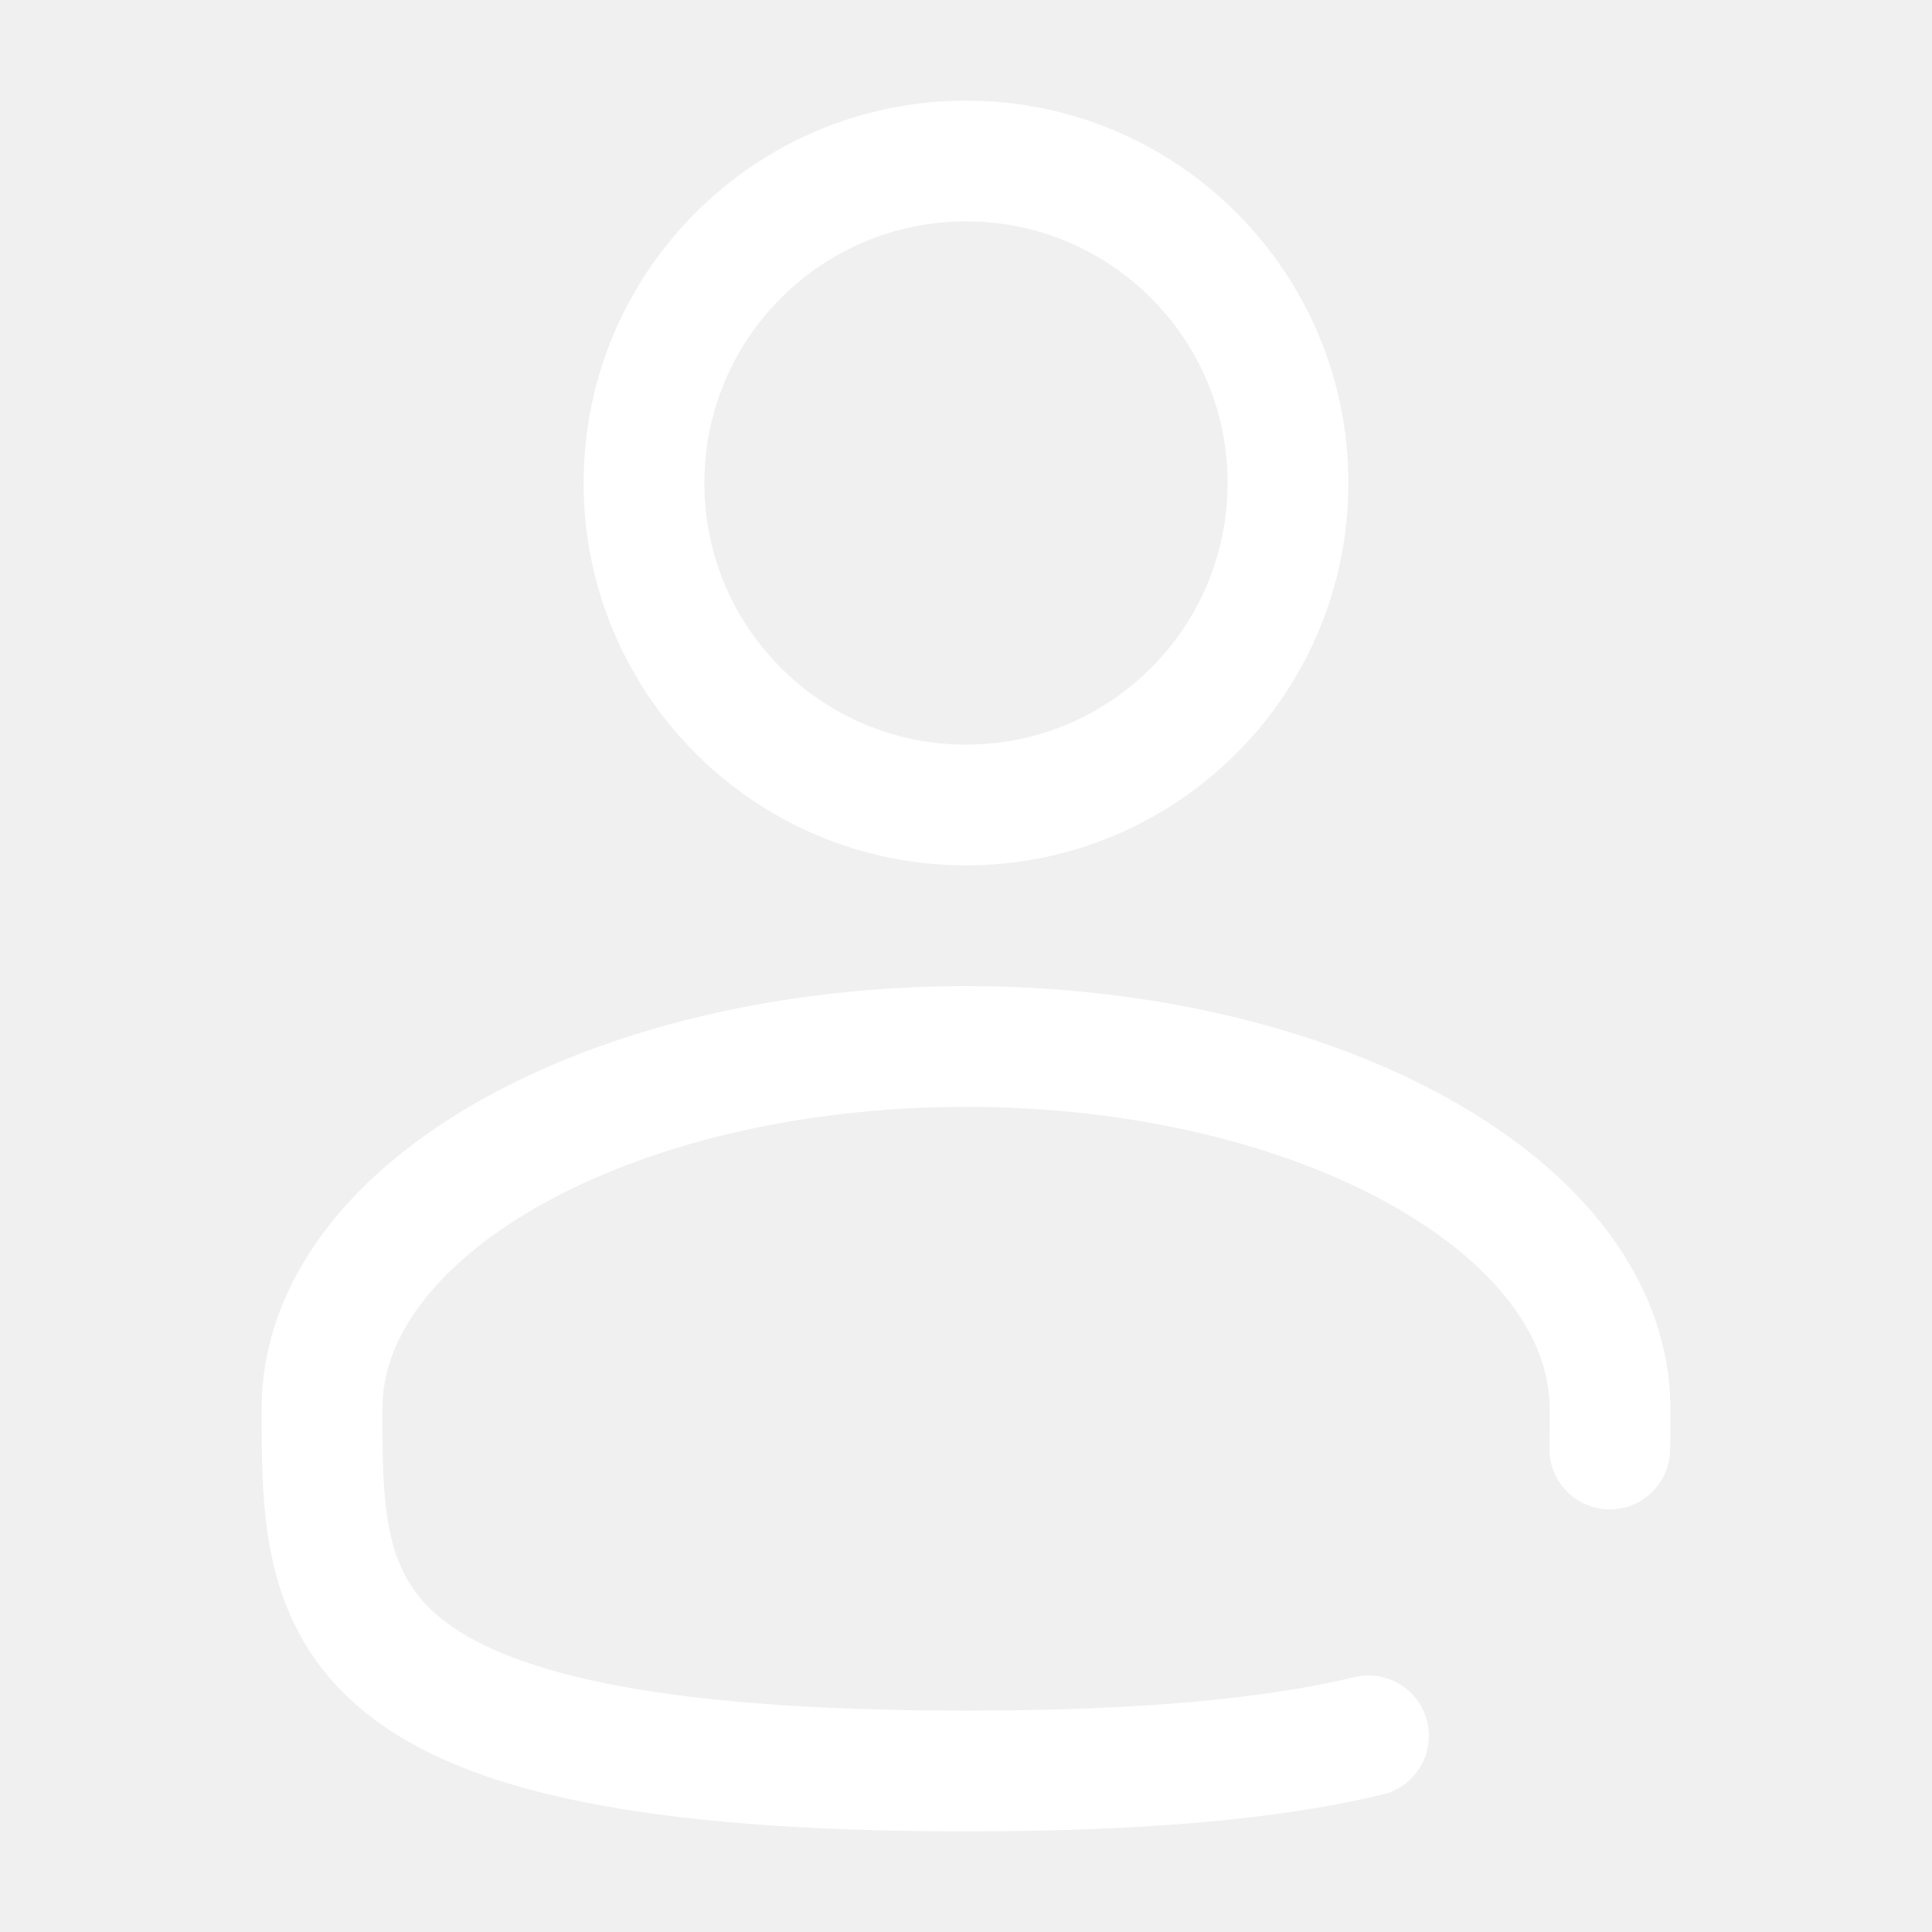
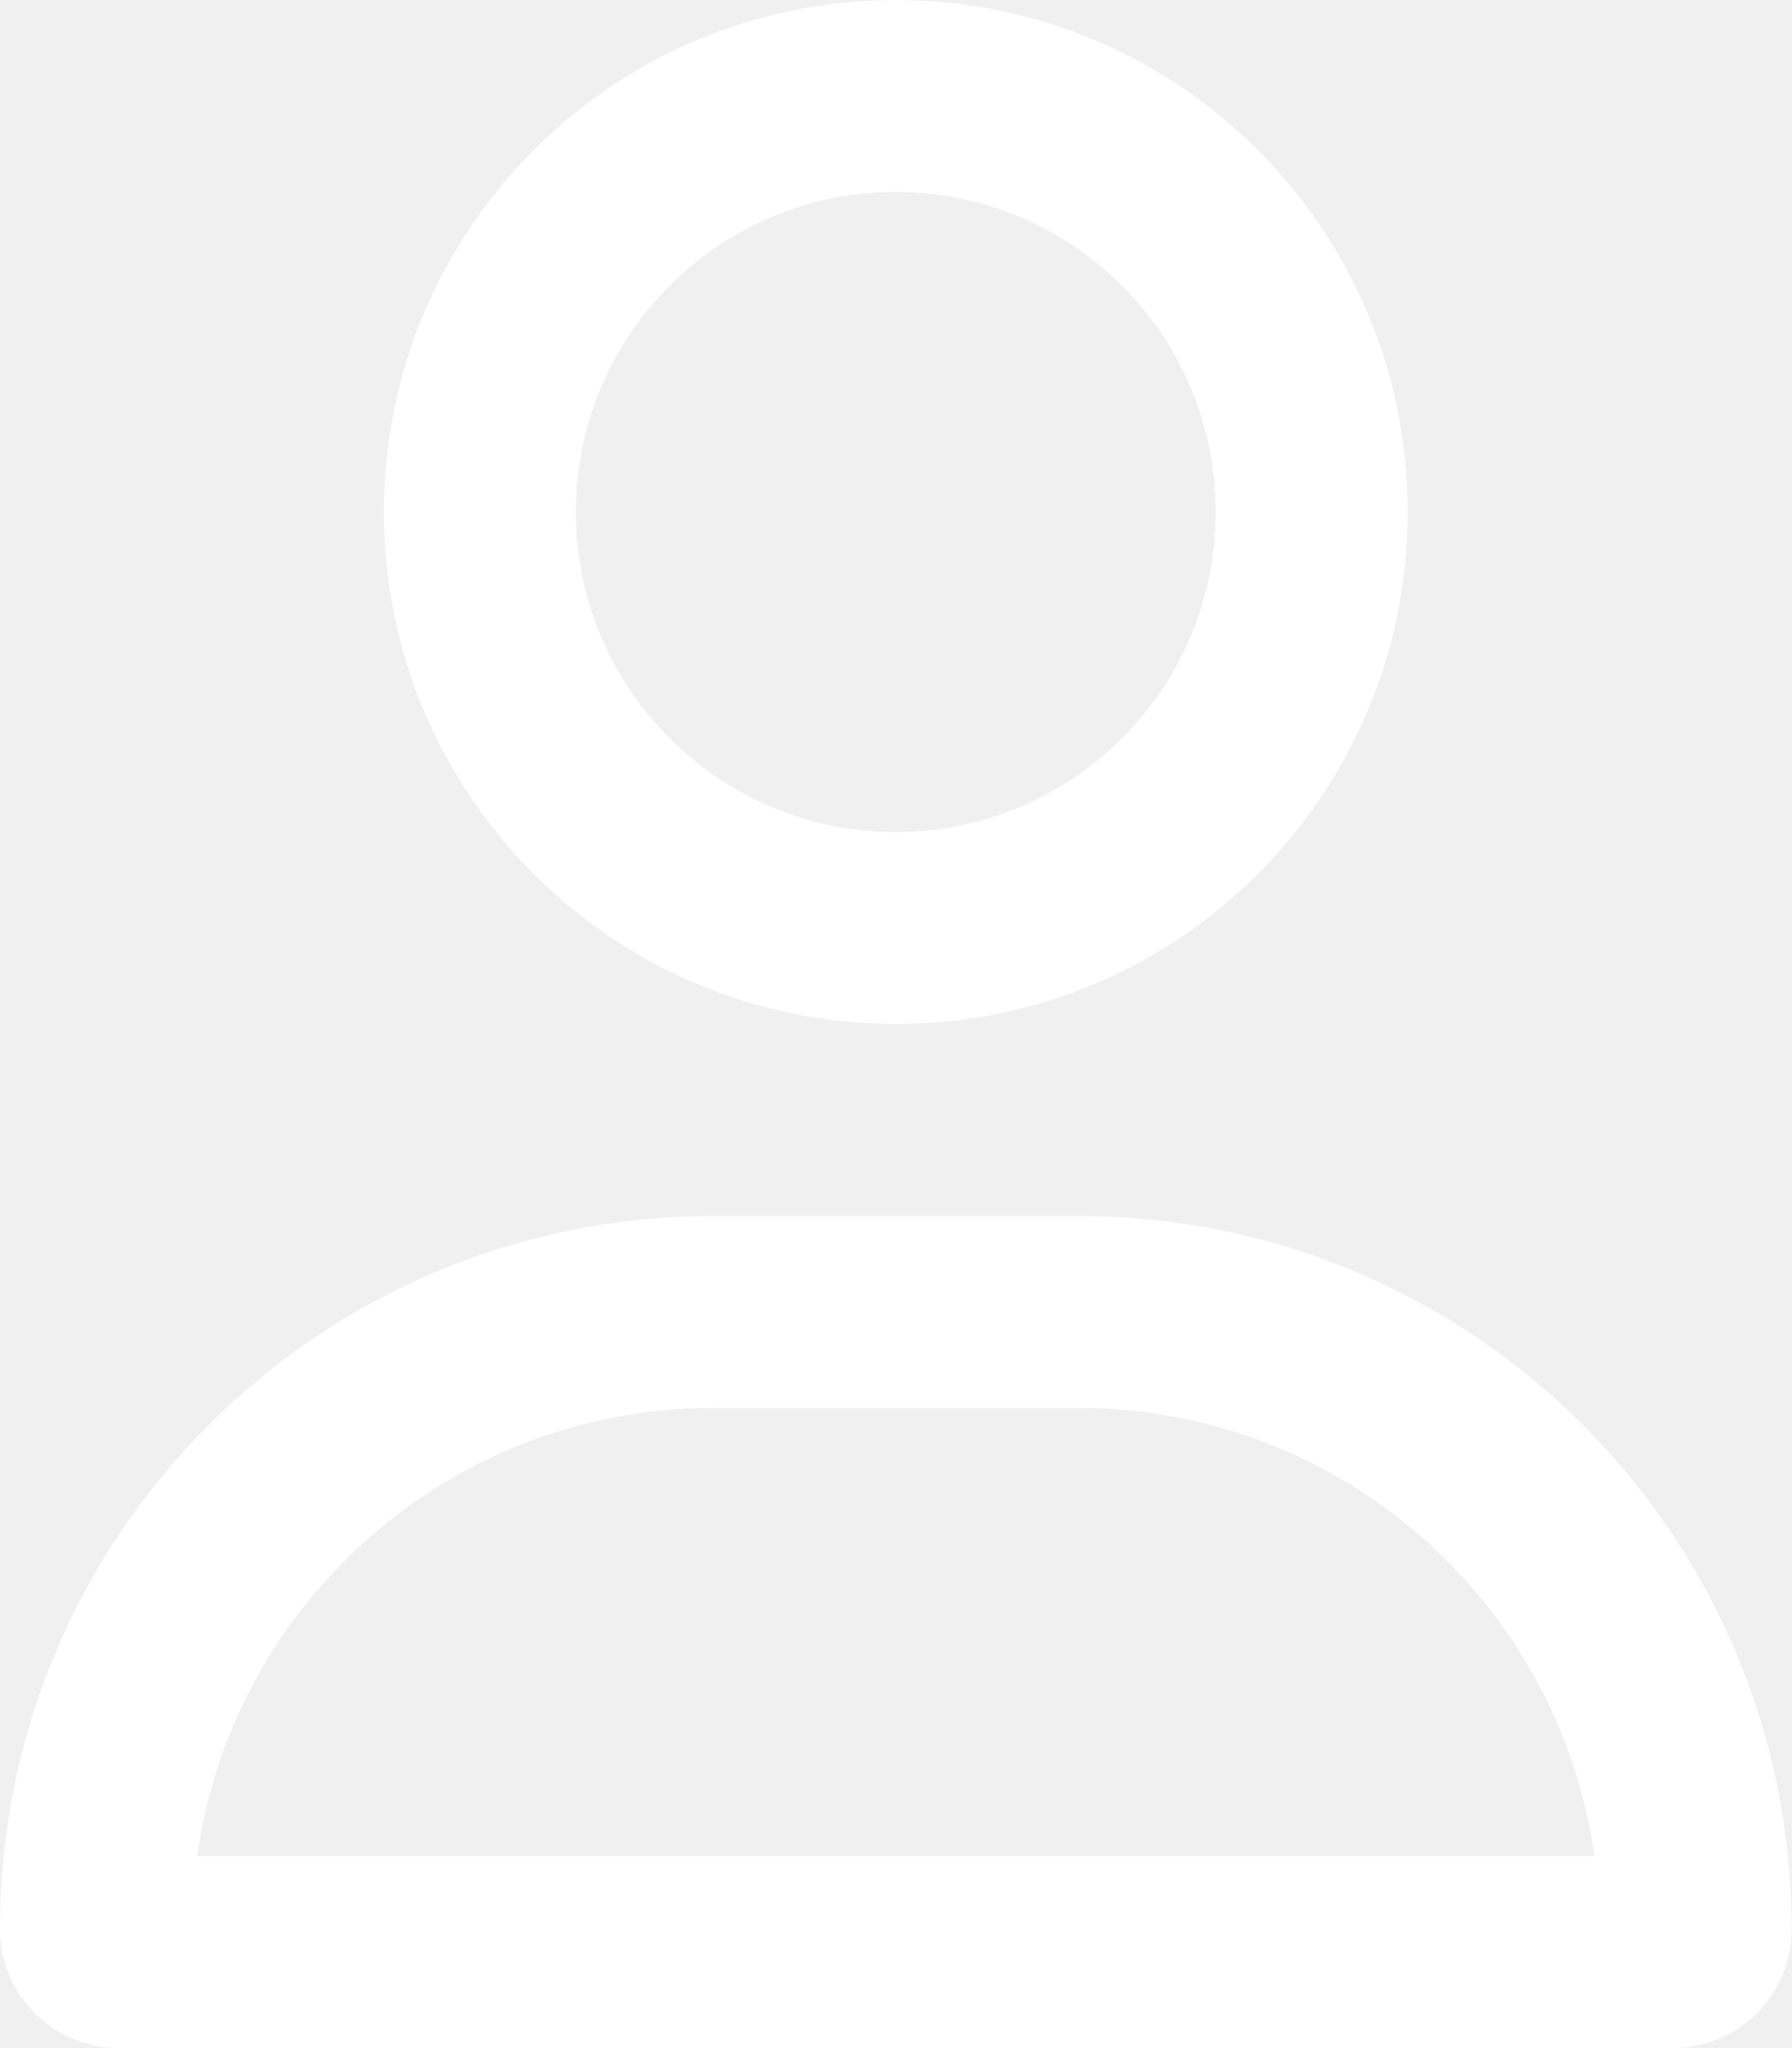
- <svg xmlns="http://www.w3.org/2000/svg" width="800px" height="800px" viewBox="0 0 24 24" fill="none" stroke="#ffffff">
-   <g id="SVGRepo_bgCarrier" stroke-width="0" />
-   <g id="SVGRepo_tracerCarrier" stroke-linecap="round" stroke-linejoin="round" />
-   <g id="SVGRepo_iconCarrier">
-     <circle cx="12" cy="6" r="4" stroke="#ffffff" stroke-width="1.5" />
-     <path d="M19.997 18C20 17.836 20 17.669 20 17.5C20 15.015 16.418 13 12 13C7.582 13 4 15.015 4 17.5C4 19.985 4 22 12 22C14.231 22 15.84 21.843 17 21.563" stroke="#ffffff" stroke-width="1.5" stroke-linecap="round" />
-   </g>
+ <svg xmlns="http://www.w3.org/2000/svg" viewBox="0 0 448 512">
+   <path fill="#ffffff" d="M304 128a80 80 0 1 0 -160 0 80 80 0 1 0 160 0zM96 128a128 128 0 1 1 256 0A128 128 0 1 1 96 128zM49.3 464H398.7c-8.9-63.3-63.3-112-129-112H178.3c-65.7 0-120.1 48.7-129 112zM0 482.3C0 383.8 79.8 304 178.3 304h91.4C368.2 304 448 383.8 448 482.3c0 16.4-13.3 29.7-29.7 29.7H29.7C13.3 512 0 498.7 0 482.3z" />
</svg>
